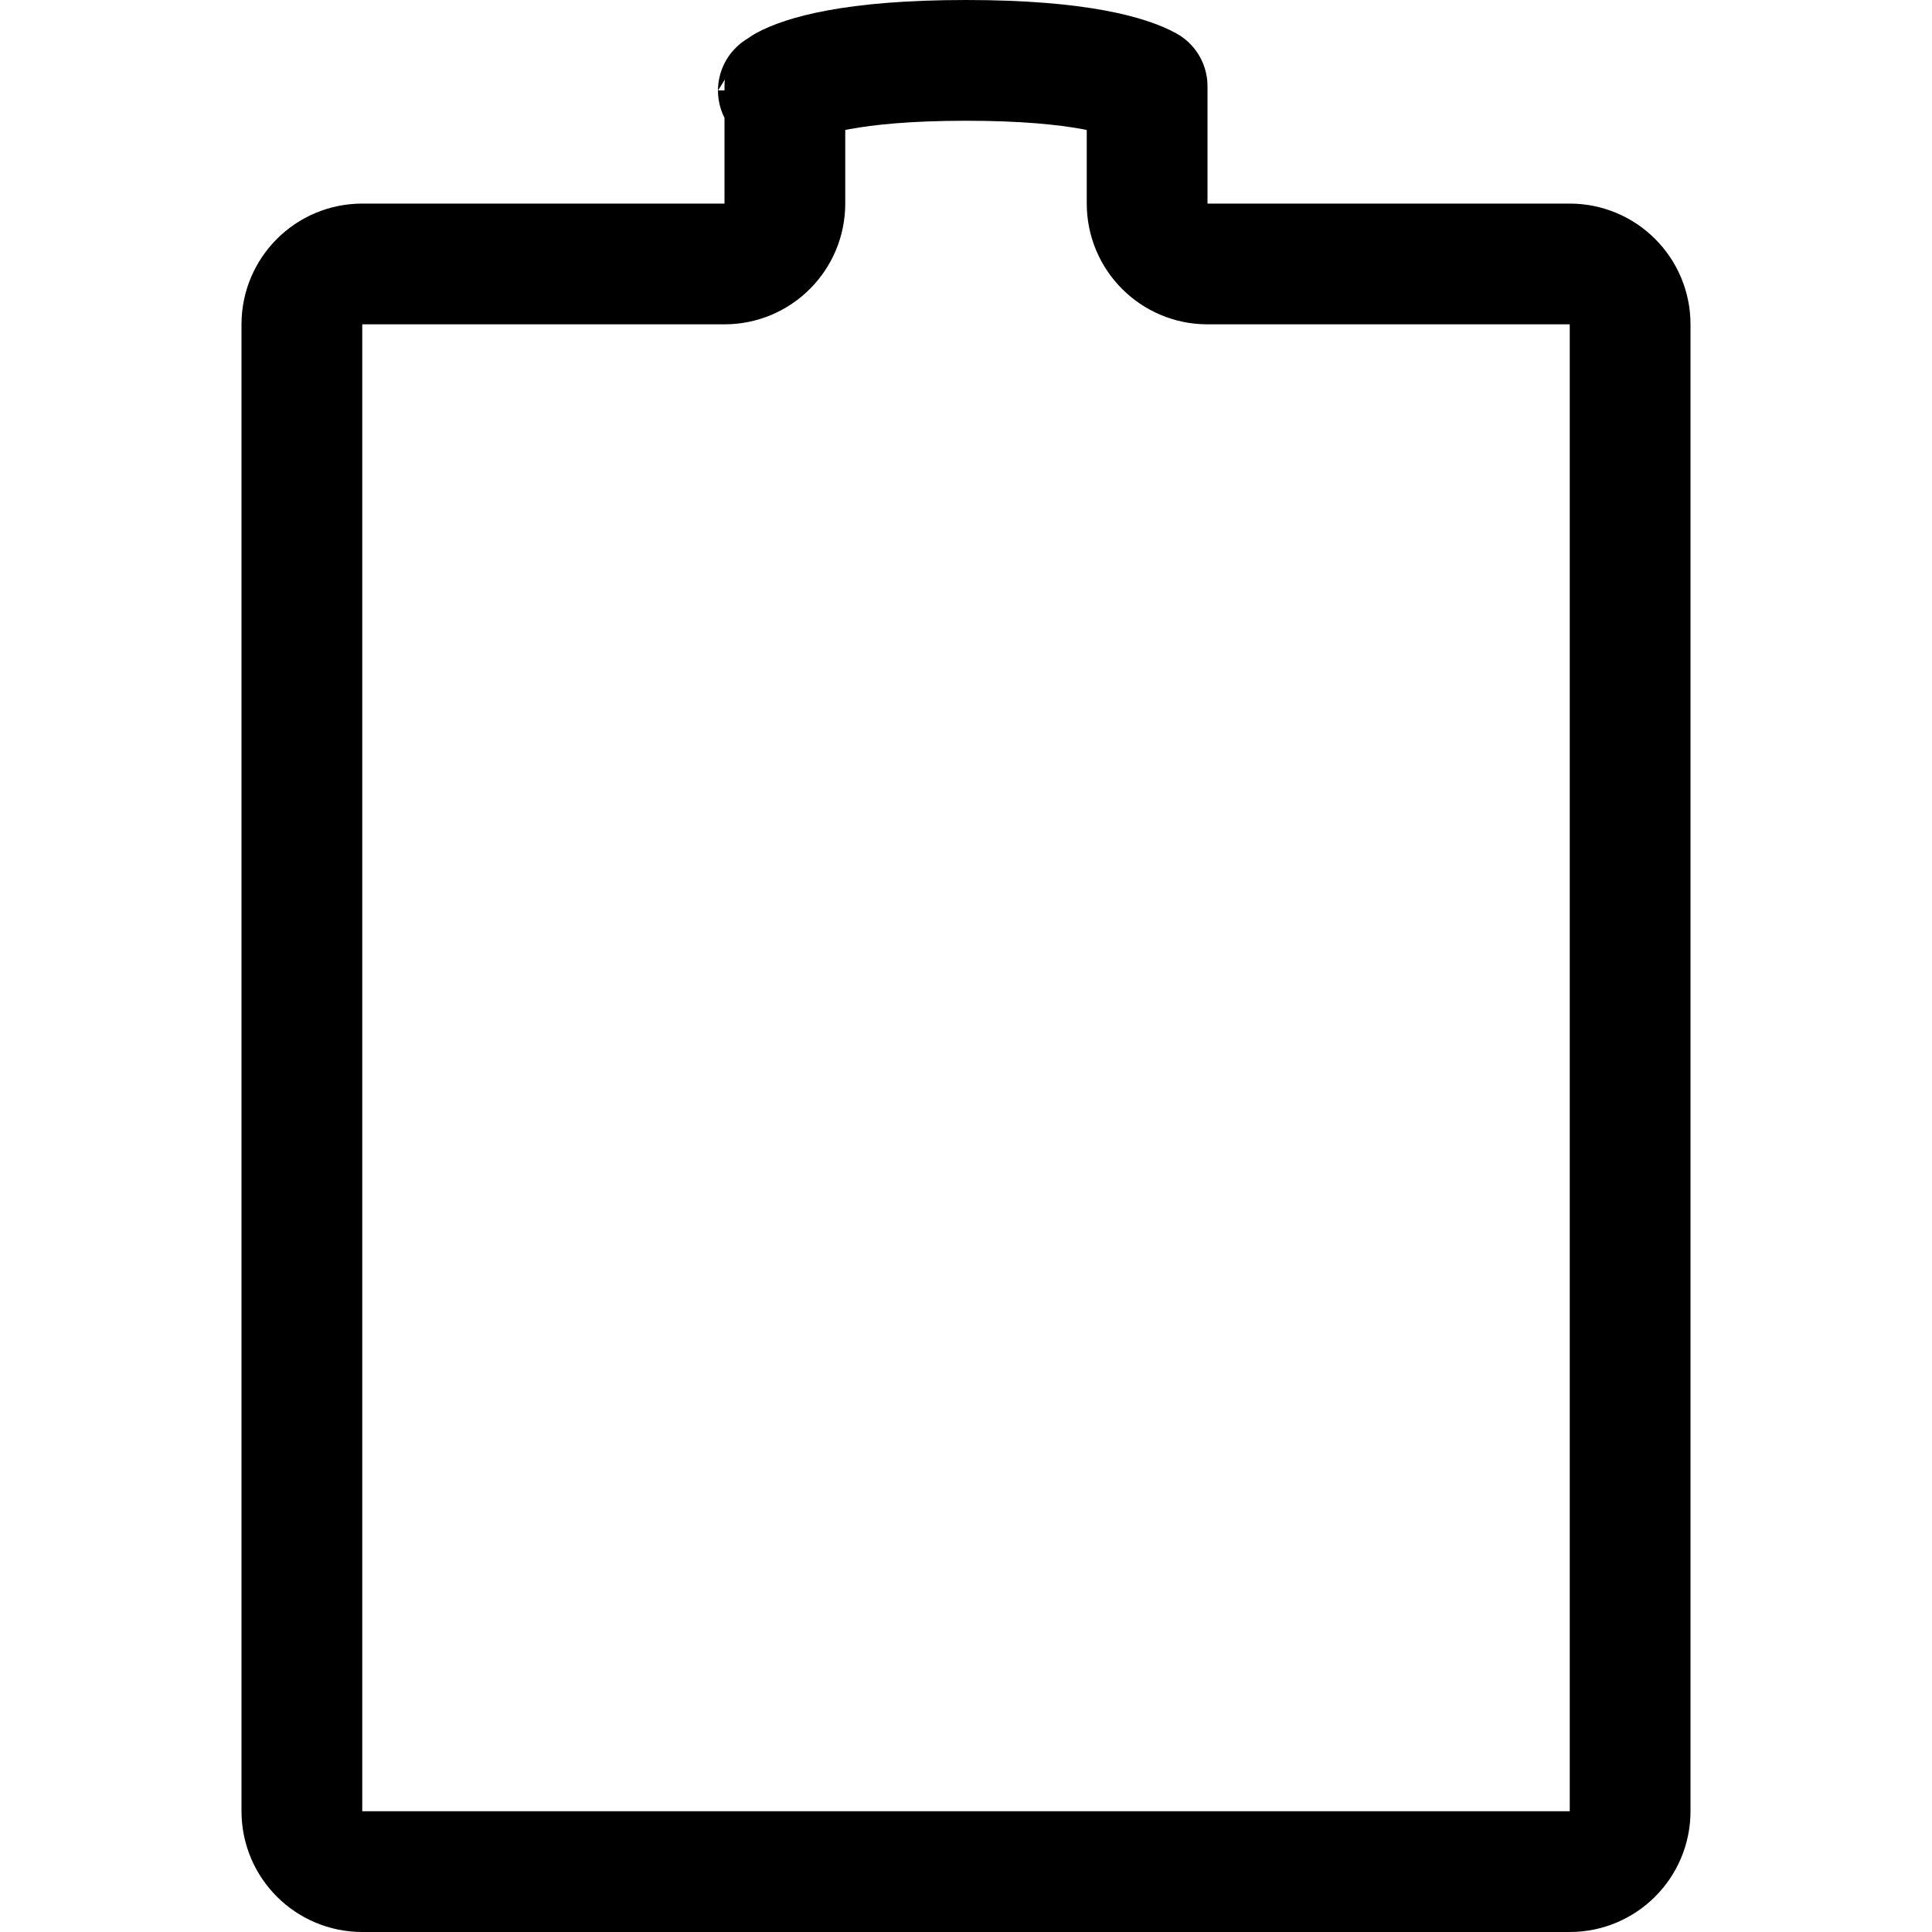
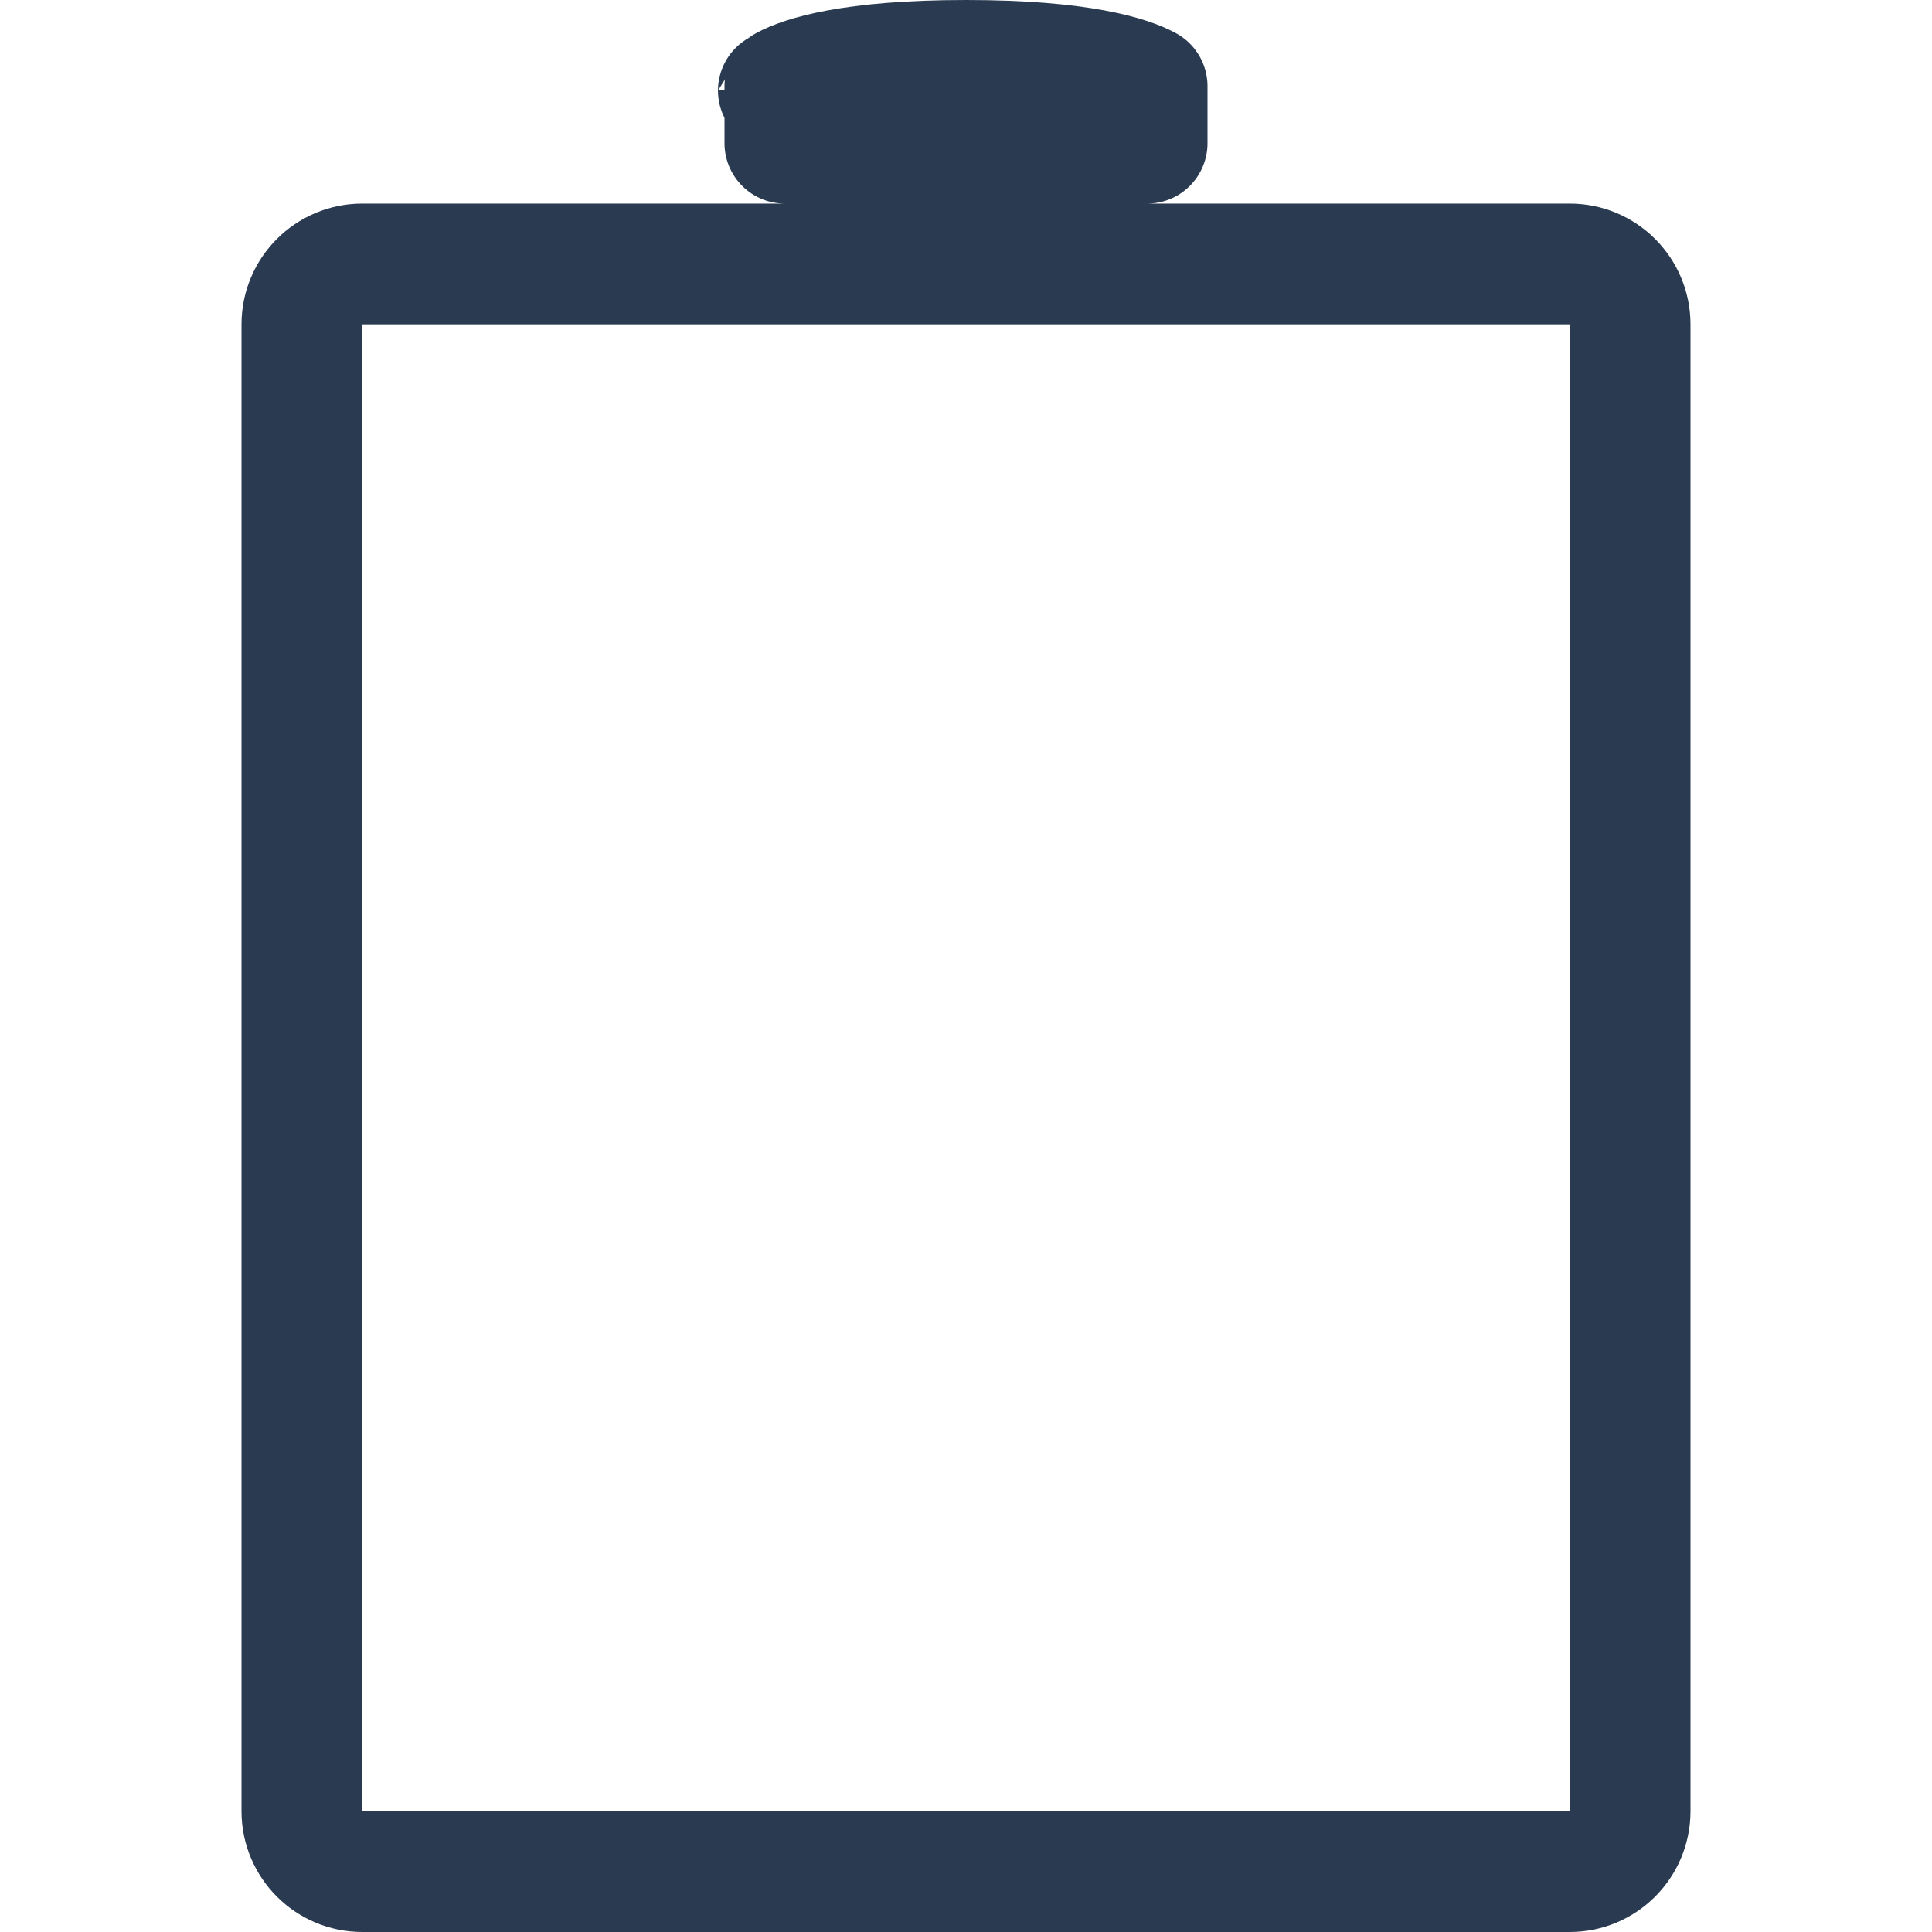
<svg xmlns="http://www.w3.org/2000/svg" width="16" height="16" viewBox="0 0 16 16" fill="none">
-   <path d="M6 2.186C6.276 2.186 6.5 1.962 6.5 1.686V0.714C6.643 0.636 7.042 0.5 8 0.5C8.958 0.5 9.357 0.636 9.5 0.714V1.686C9.5 1.962 9.724 2.186 10 2.186H13C13.276 2.186 13.5 2.41 13.5 2.686V15C13.5 15.276 13.276 15.5 13 15.5H3C2.724 15.5 2.5 15.276 2.5 15V2.686C2.5 2.41 2.724 2.186 3 2.186H6ZM6.447 0.749C6.447 0.75 6.446 0.75 6.446 0.75C6.446 0.75 6.447 0.75 6.447 0.749Z" stroke="black" stroke-linecap="round" stroke-linejoin="round" />
+   <path d="M3 2.186H6H10H13C13.276 2.186 13.5 2.41 13.5 2.686V15C13.5 15.276 13.276 15.5 13 15.5H3C2.724 15.5 2.5 15.276 2.5 15V2.686C2.5 2.41 2.724 2.186 3 2.186ZM9.5 1.186H6.5V0.714C6.643 0.636 7.042 0.5 8 0.5C8.958 0.5 9.357 0.636 9.5 0.714V1.186ZM6.446 0.75C6.446 0.75 6.447 0.75 6.447 0.749C6.447 0.75 6.446 0.75 6.446 0.75Z" stroke="#2A3B51" stroke-linecap="round" stroke-linejoin="round" />
</svg>
